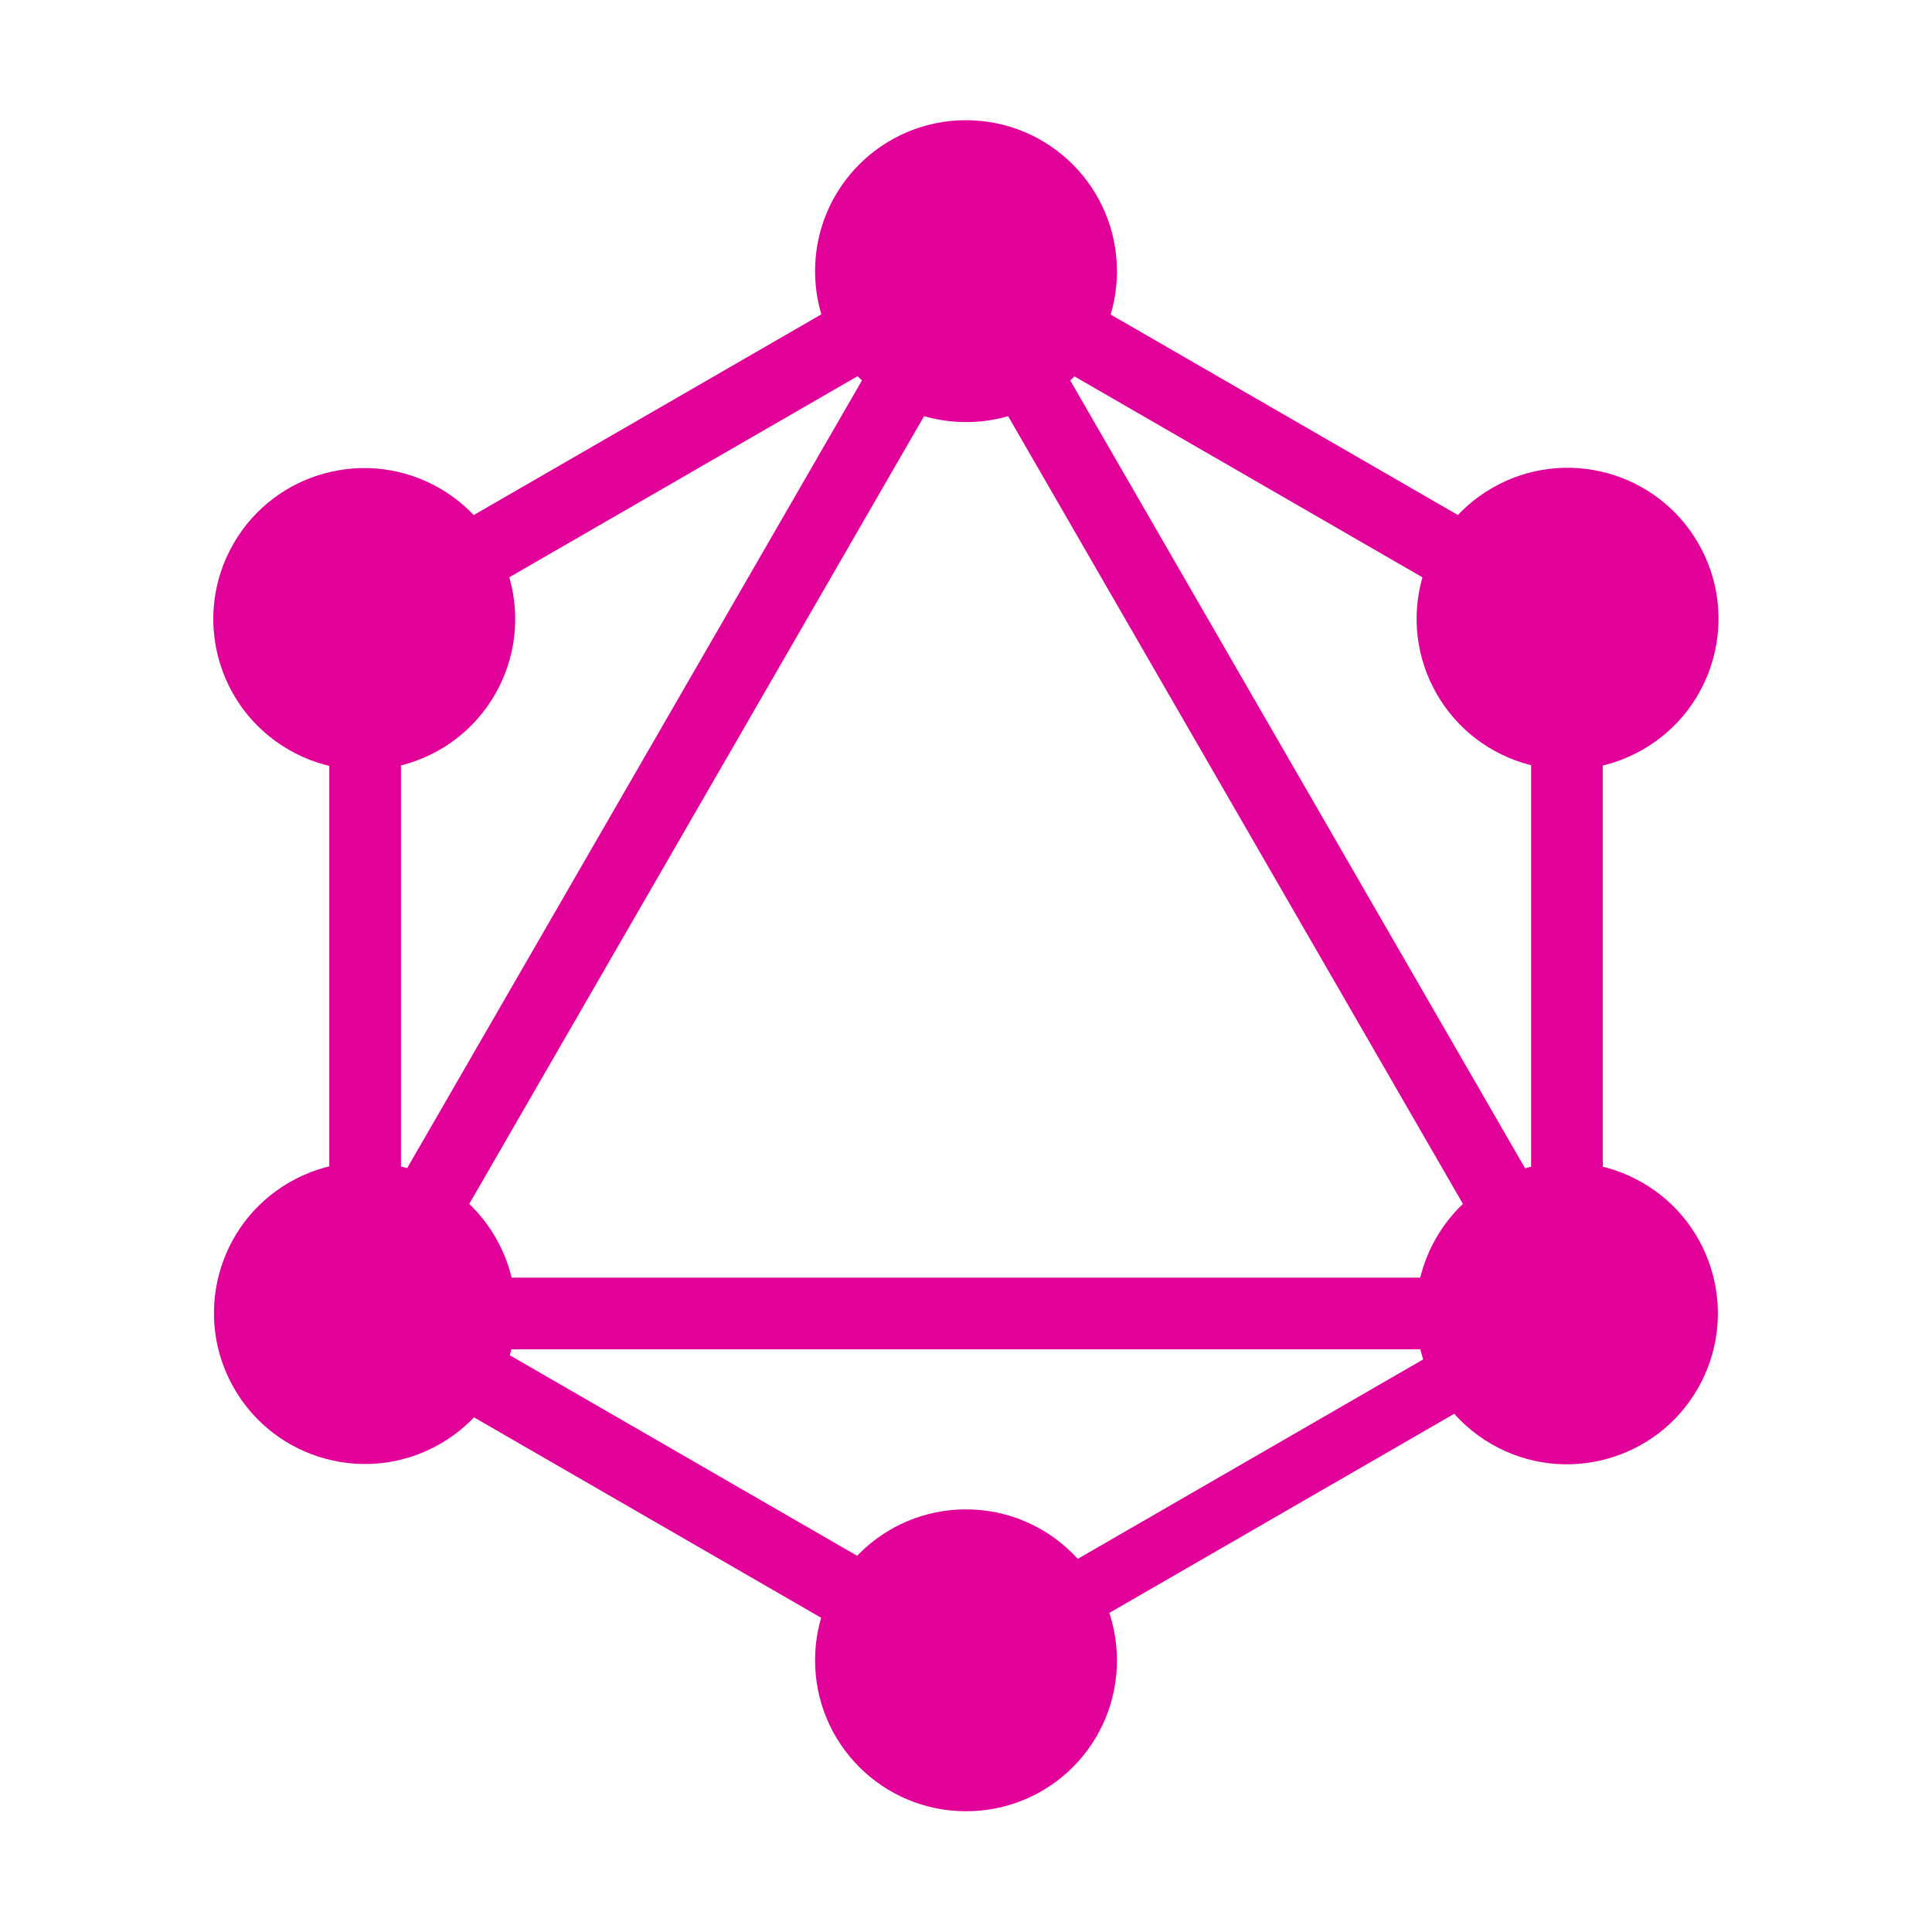
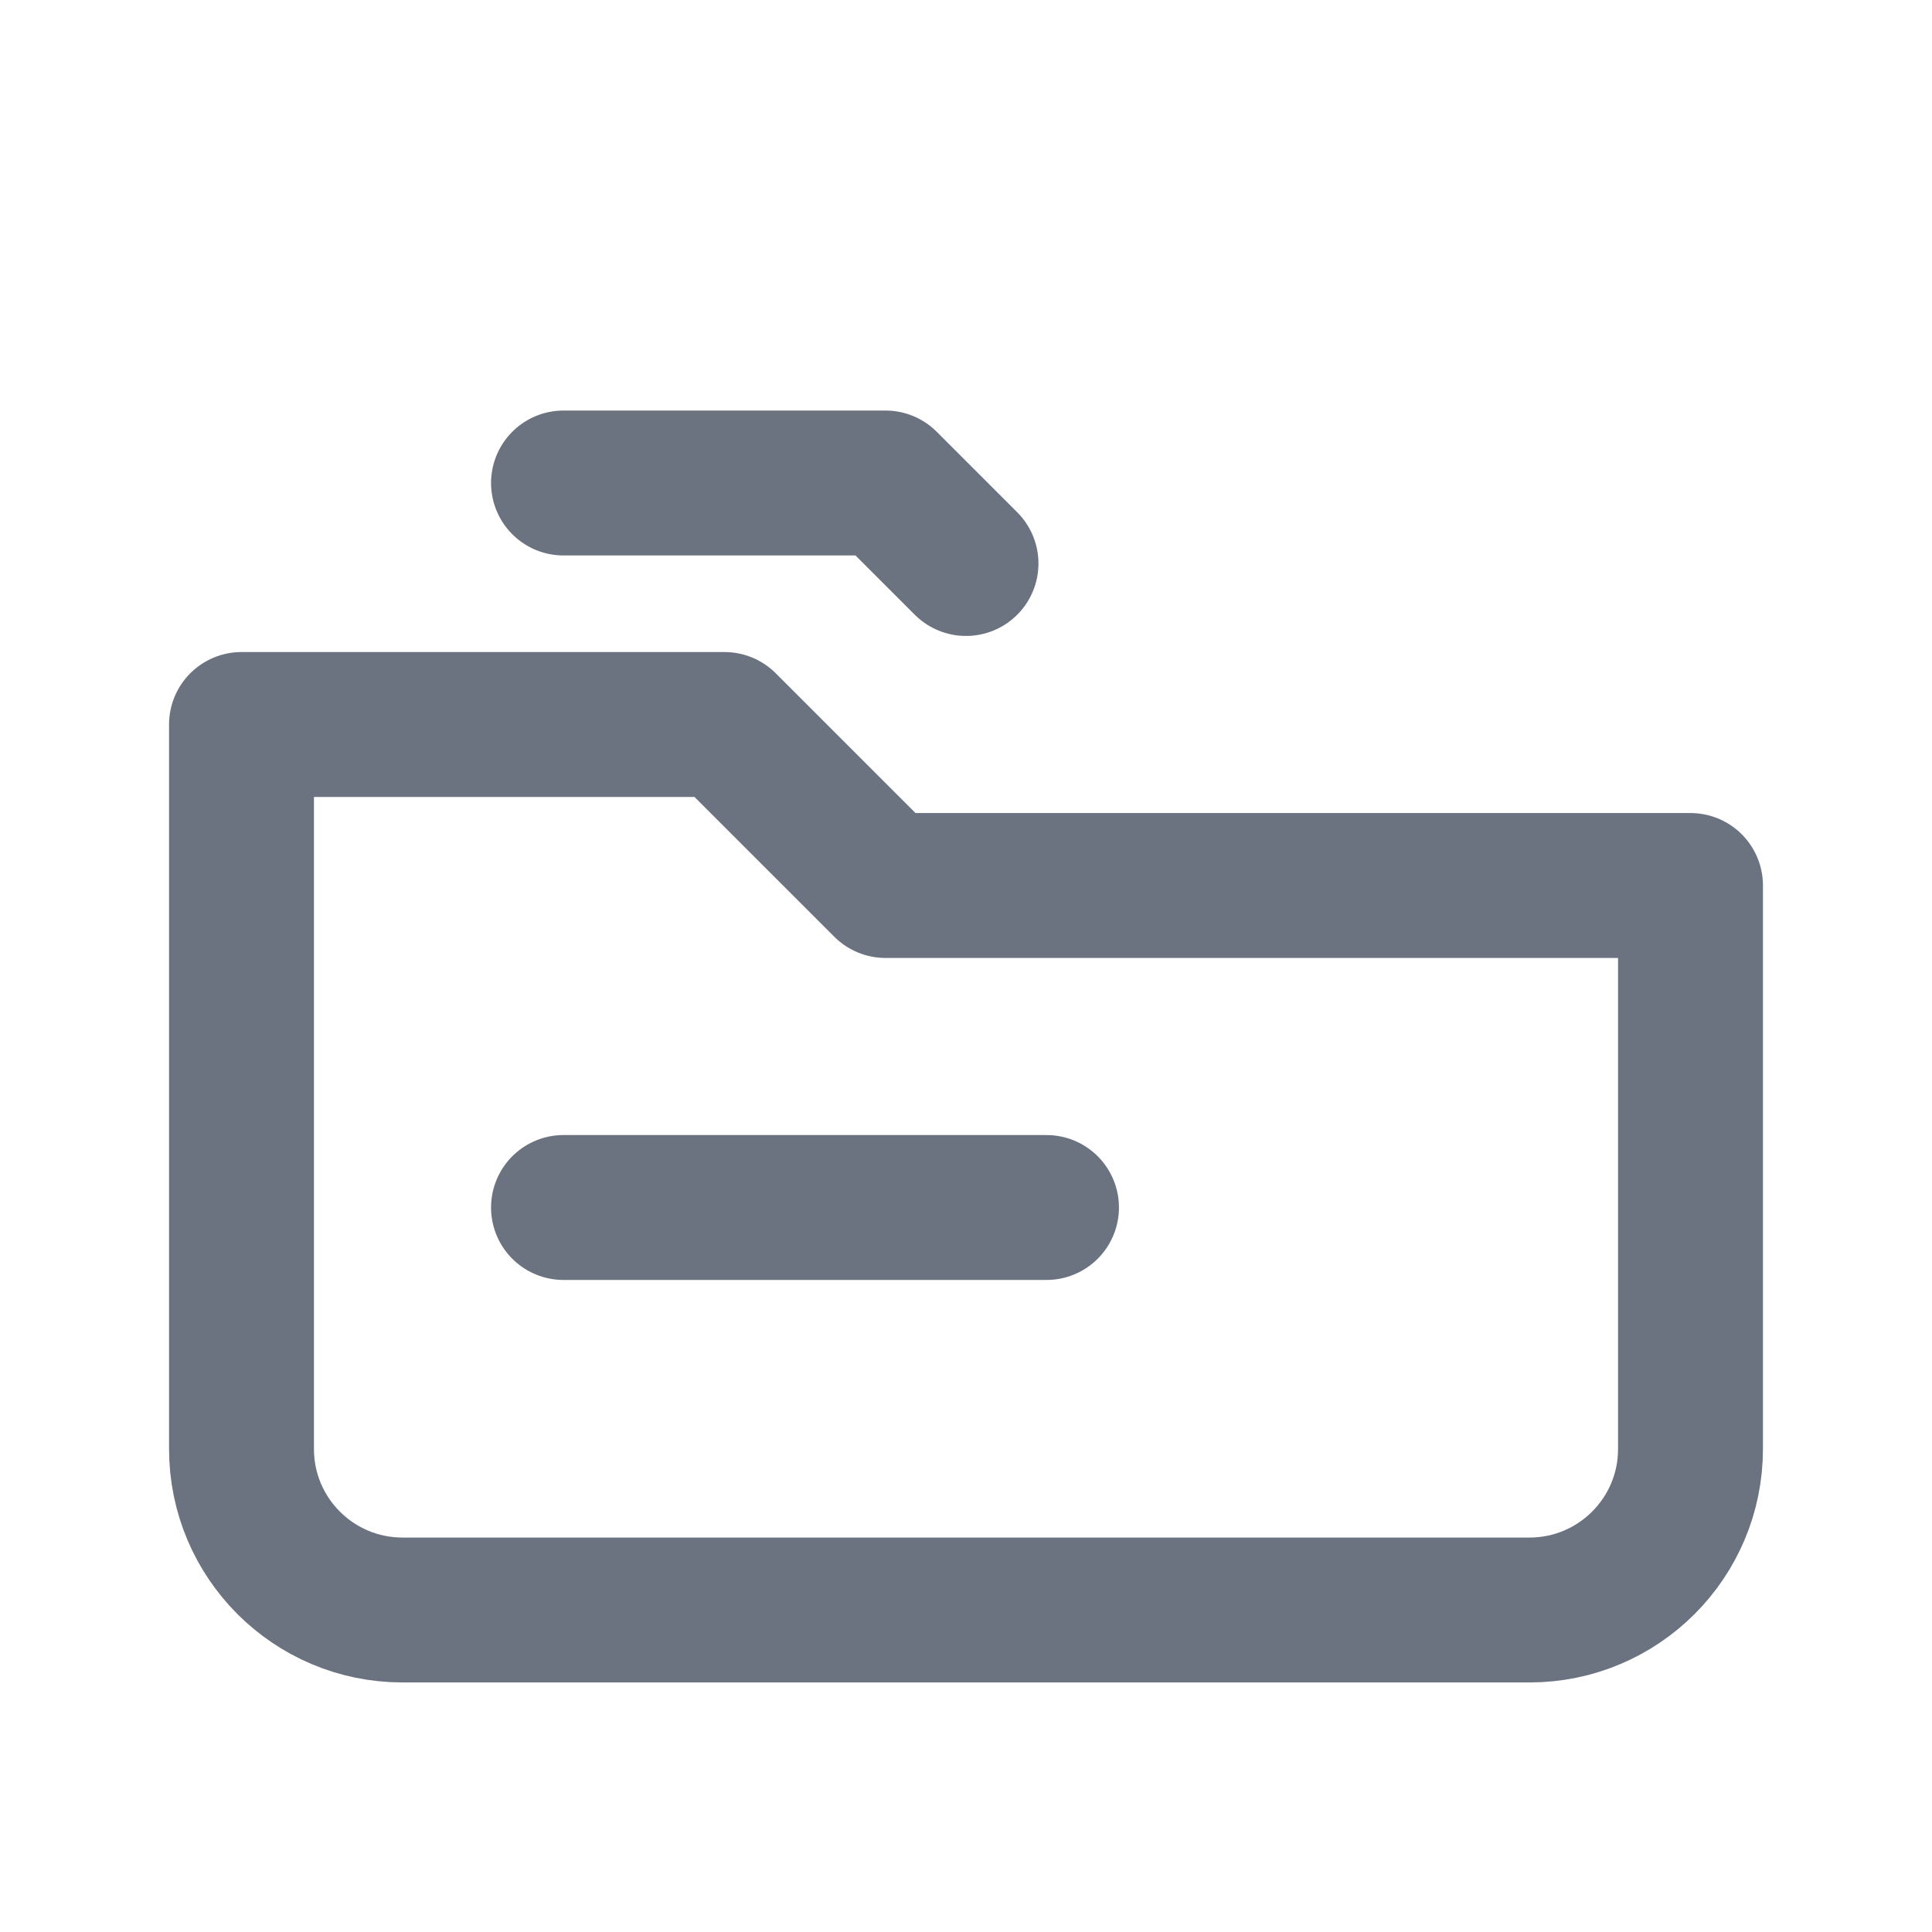
- <svg xmlns="http://www.w3.org/2000/svg" width="800px" height="800px" viewBox="0 0 32 32">
-   <rect x="-0.43" y="12.534" width="22.901" height="1.187" transform="translate(-5.858 16.107) rotate(-59.999)" style="fill:#e10098" />
-   <rect x="4.545" y="21.162" width="22.902" height="1.187" style="fill:#e10098" />
-   <rect x="10.43" y="18.008" width="1.187" height="13.227" transform="translate(-15.812 21.857) rotate(-59.999)" style="fill:#e10098" />
-   <rect x="20.381" y="0.771" width="1.187" height="13.227" transform="translate(4.092 21.856) rotate(-59.999)" style="fill:#e10098" />
-   <rect x="4.412" y="6.787" width="13.227" height="1.187" transform="translate(-2.213 6.502) rotate(-30.001)" style="fill:#e10098" />
-   <rect x="20.389" y="1.677" width="1.187" height="22.901" transform="translate(-3.753 12.25) rotate(-30.001)" style="fill:#e10098" />
-   <rect x="5.454" y="9.386" width="1.187" height="13.228" style="fill:#e10098" />
-   <rect x="25.36" y="9.386" width="1.187" height="13.228" style="fill:#e10098" />
-   <rect x="15.222" y="24.097" width="11.504" height="1.037" transform="translate(-9.498 13.785) rotate(-30.001)" style="fill:#e10098" />
-   <path d="M28.12,23a2.5,2.5,0,1,1-.915-3.411A2.5,2.5,0,0,1,28.12,23" style="fill:#e10098" />
-   <path d="M8.2,11.5a2.5,2.5,0,1,1-.915-3.411A2.5,2.5,0,0,1,8.2,11.5" style="fill:#e10098" />
-   <path d="M3.88,23a2.5,2.5,0,1,1,3.411.915A2.5,2.5,0,0,1,3.88,23" style="fill:#e10098" />
-   <path d="M23.8,11.5a2.5,2.5,0,1,1,3.411.915A2.5,2.5,0,0,1,23.8,11.5" style="fill:#e10098" />
-   <path d="M16,30a2.5,2.5,0,1,1,2.5-2.5A2.493,2.493,0,0,1,16,30" style="fill:#e10098" />
-   <path d="M16,6.991a2.5,2.5,0,1,1,2.5-2.5,2.493,2.493,0,0,1-2.5,2.5" style="fill:#e10098" />
+ <svg xmlns="http://www.w3.org/2000/svg" viewBox="0 0 24 24" fill="none" stroke="currentColor" stroke-width="1.8" stroke-linecap="round" stroke-linejoin="round" color="#6B7280">
+   <path d="M3 9h6l2 2h10v7a2 2 0 0 1-2 2H5a2 2 0 0 1-2-2V9z" />
+   <path d="M7 6h4l1 1" />
+   <path d="M7 15h6" />
</svg>
